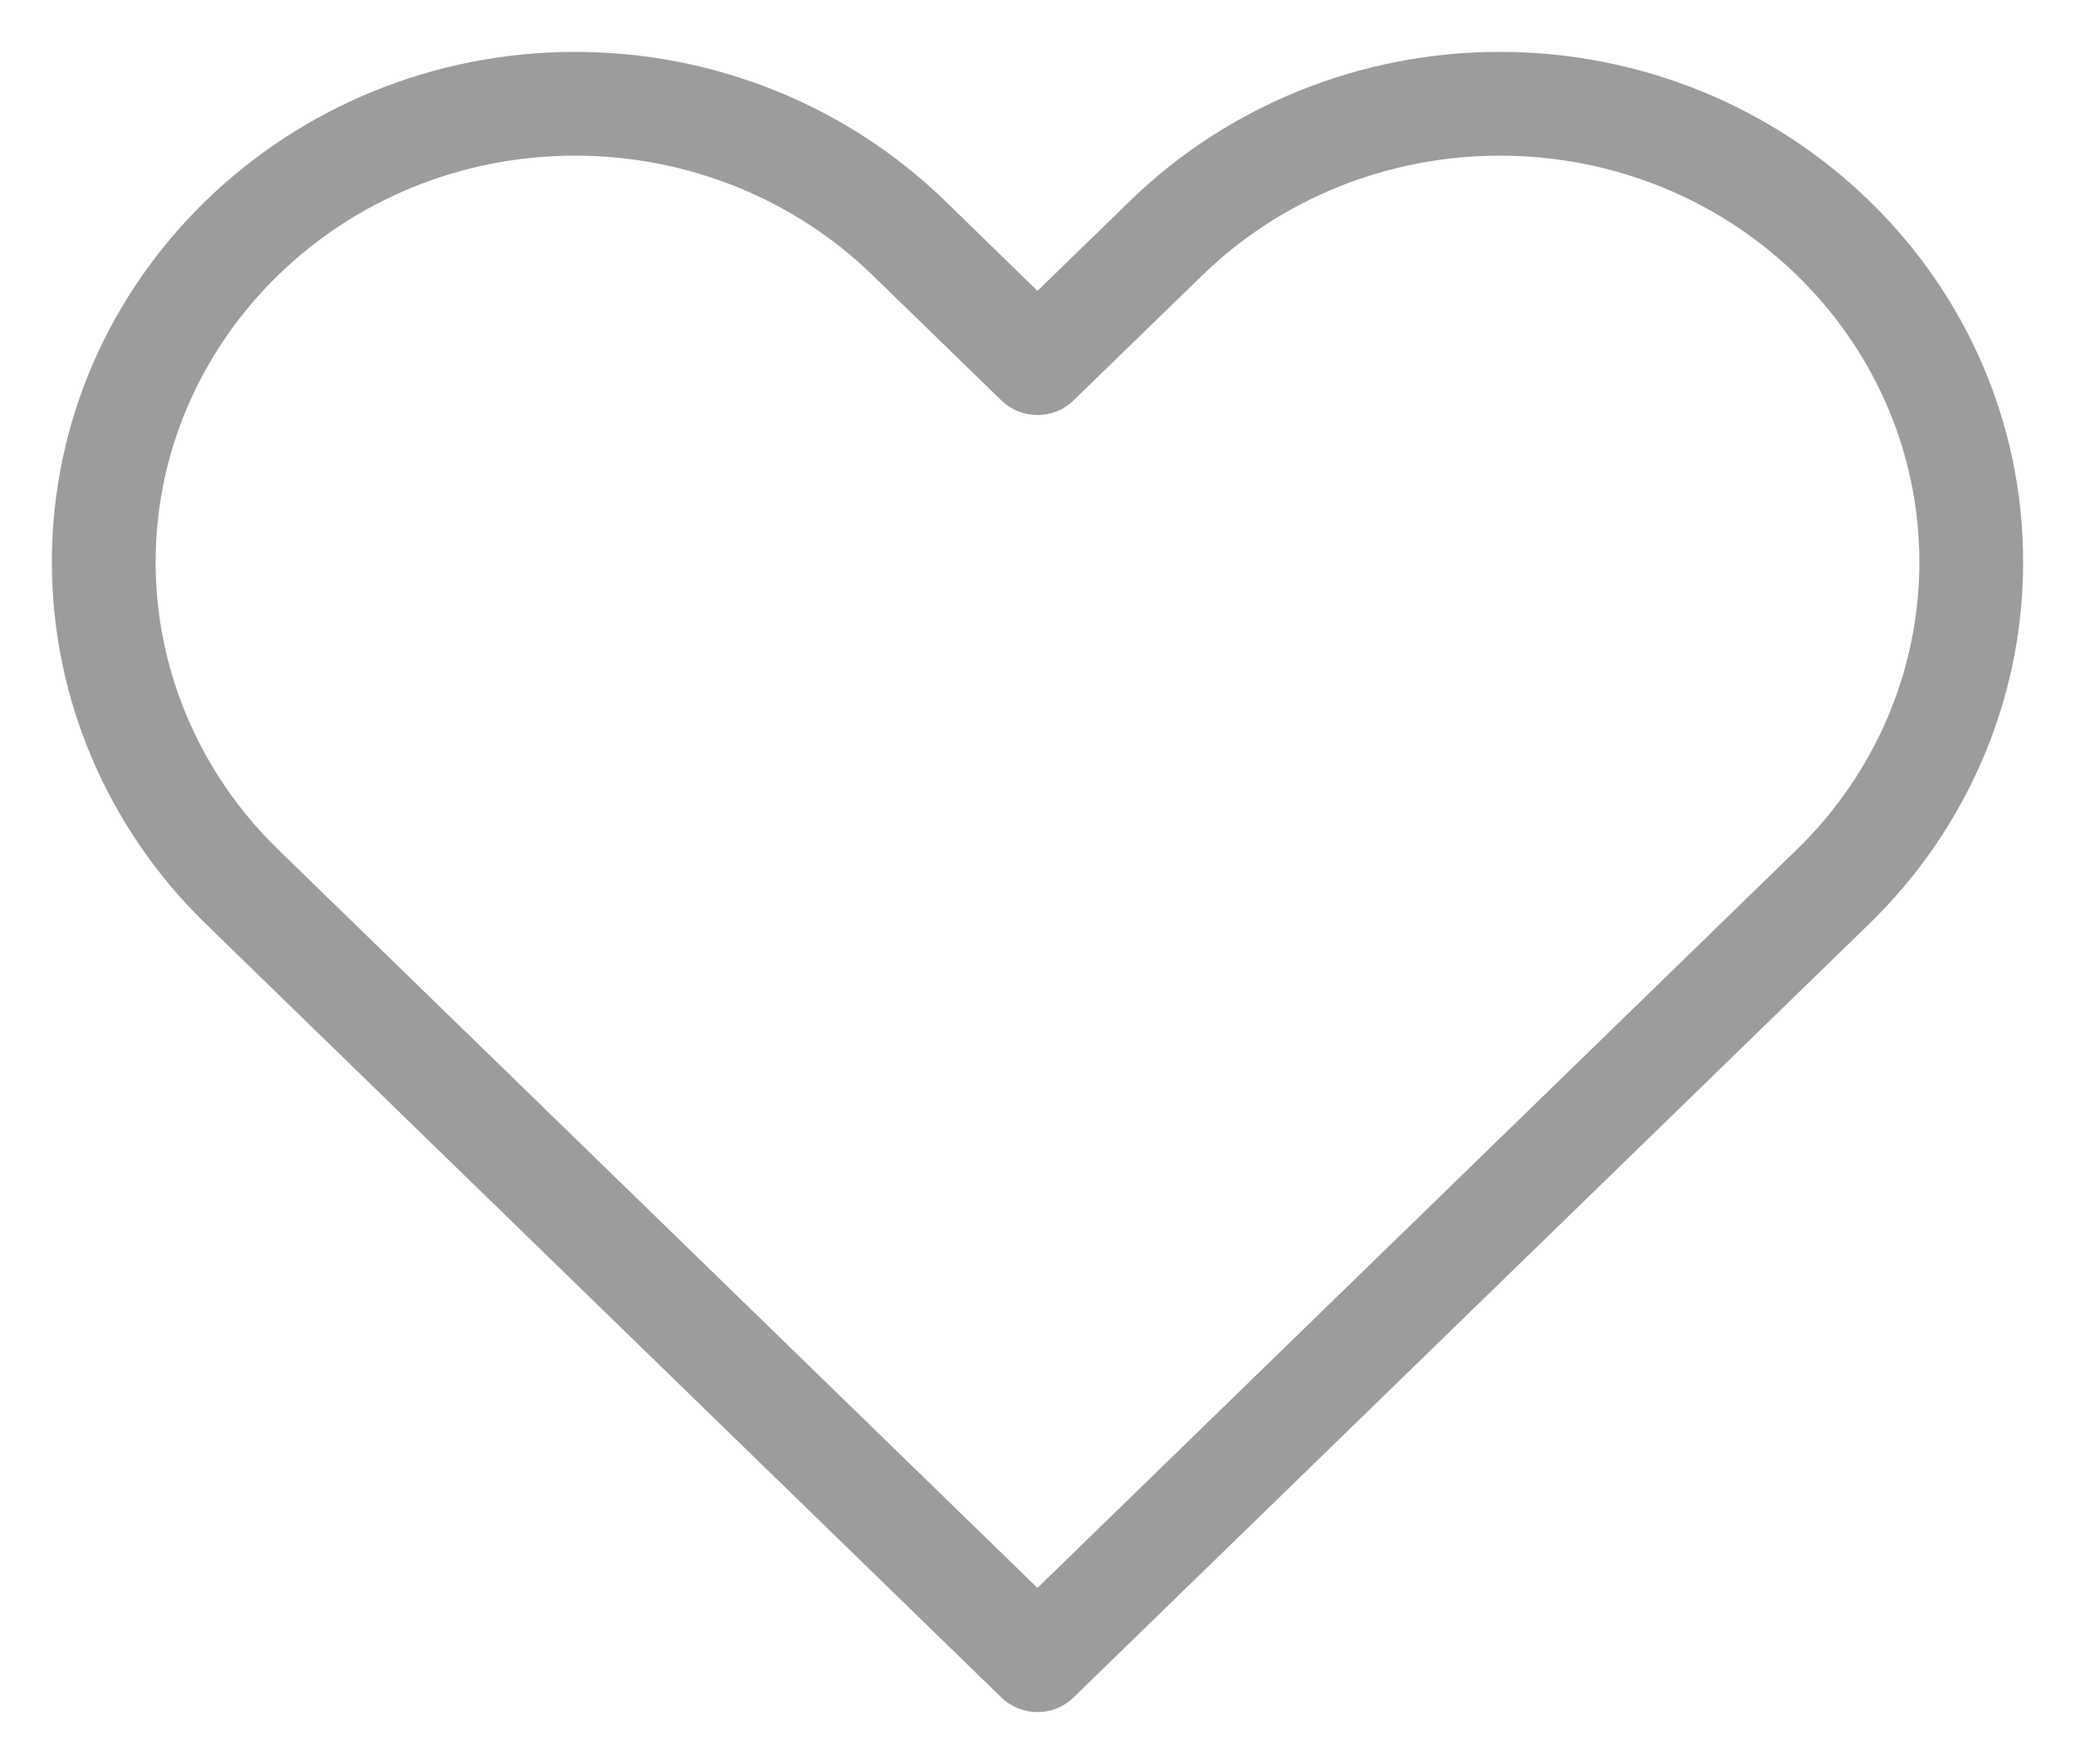
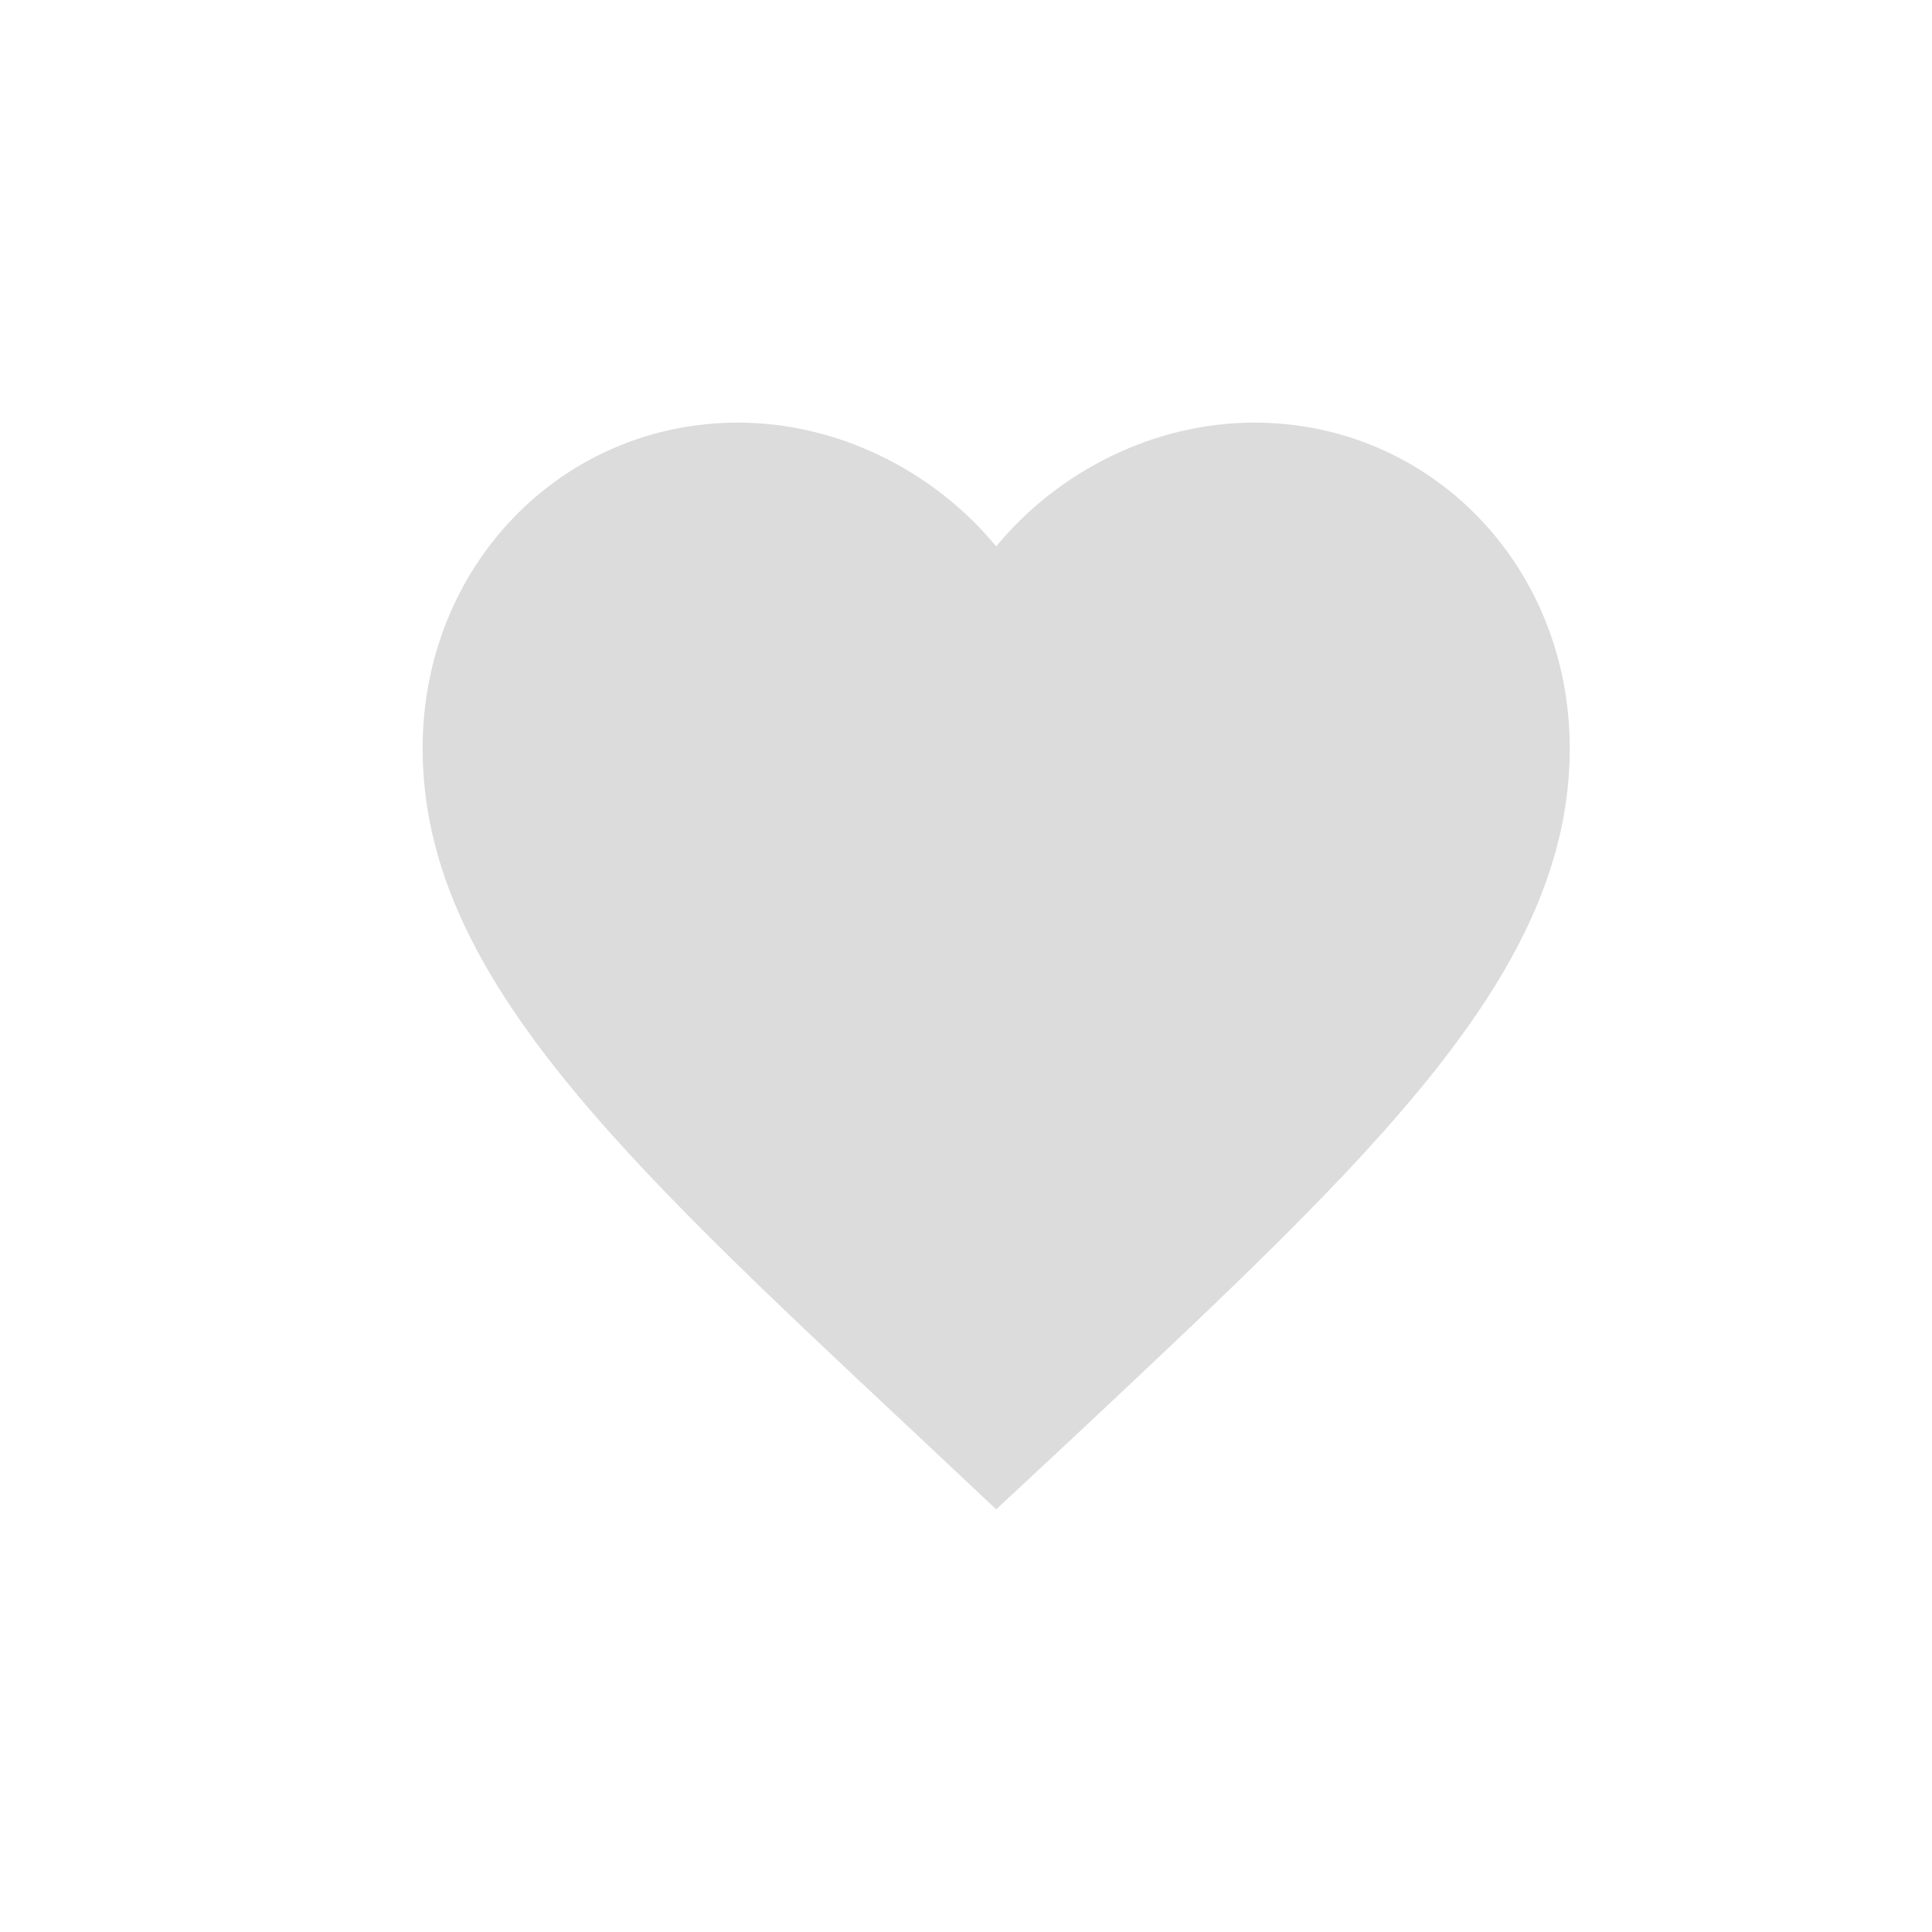
- <svg xmlns="http://www.w3.org/2000/svg" width="20" height="17" viewBox="0 0 20 17" fill="none">
-   <path d="M10 16L9.651 16.358C9.846 16.547 10.155 16.547 10.348 16.358L10 16ZM2.331 8.544L1.983 8.903H1.983L2.331 8.544ZM8.76 2.294L8.411 2.653L8.76 2.294ZM10 3.5L9.651 3.858C9.846 4.047 10.155 4.047 10.348 3.858L10 3.5ZM11.24 2.294L10.892 1.936V1.936L11.24 2.294ZM10.348 15.642L2.68 8.186L1.983 8.903L9.651 16.358L10.348 15.642ZM17.32 8.186L9.651 15.642L10.348 16.358L18.017 8.903L17.32 8.186ZM8.411 2.653L9.651 3.858L10.348 3.142L9.109 1.936L8.411 2.653ZM10.348 3.858L11.589 2.653L10.892 1.936L9.651 3.142L10.348 3.858ZM14.454 0.5C13.121 0.5 11.839 1.015 10.892 1.936L11.589 2.653C12.346 1.916 13.377 1.5 14.454 1.5V0.5ZM18.5 5.419C18.5 6.454 18.077 7.45 17.32 8.186L18.017 8.903C18.965 7.981 19.5 6.729 19.5 5.419H18.5ZM19.5 5.419C19.5 2.689 17.228 0.5 14.454 0.5V1.5C16.702 1.5 18.5 3.268 18.5 5.419H19.5ZM5.546 1.5C6.623 1.5 7.654 1.916 8.411 2.653L9.109 1.936C8.161 1.015 6.879 0.5 5.546 0.5V1.5ZM1.5 5.419C1.5 3.268 3.298 1.5 5.546 1.5V0.5C2.772 0.5 0.5 2.689 0.5 5.419H1.5ZM2.68 8.186C1.923 7.45 1.5 6.454 1.5 5.419H0.5C0.5 6.729 1.035 7.981 1.983 8.903L2.68 8.186Z" fill="#9C9C9C" />
+ <svg xmlns="http://www.w3.org/2000/svg" width="32" height="32" viewBox="0 0 32 32" fill="none">
+   <path d="M16.5 25L15.123 23.705C10.23 19.124 7 16.103 7 12.395C7 9.374 9.299 7 12.225 7C13.878 7 15.464 7.795 16.5 9.05C17.535 7.795 19.122 7 20.775 7C23.701 7 26 9.374 26 12.395C26 16.103 22.77 19.124 17.878 23.715L16.5 25Z" fill="#DCDCDC" />
</svg>
